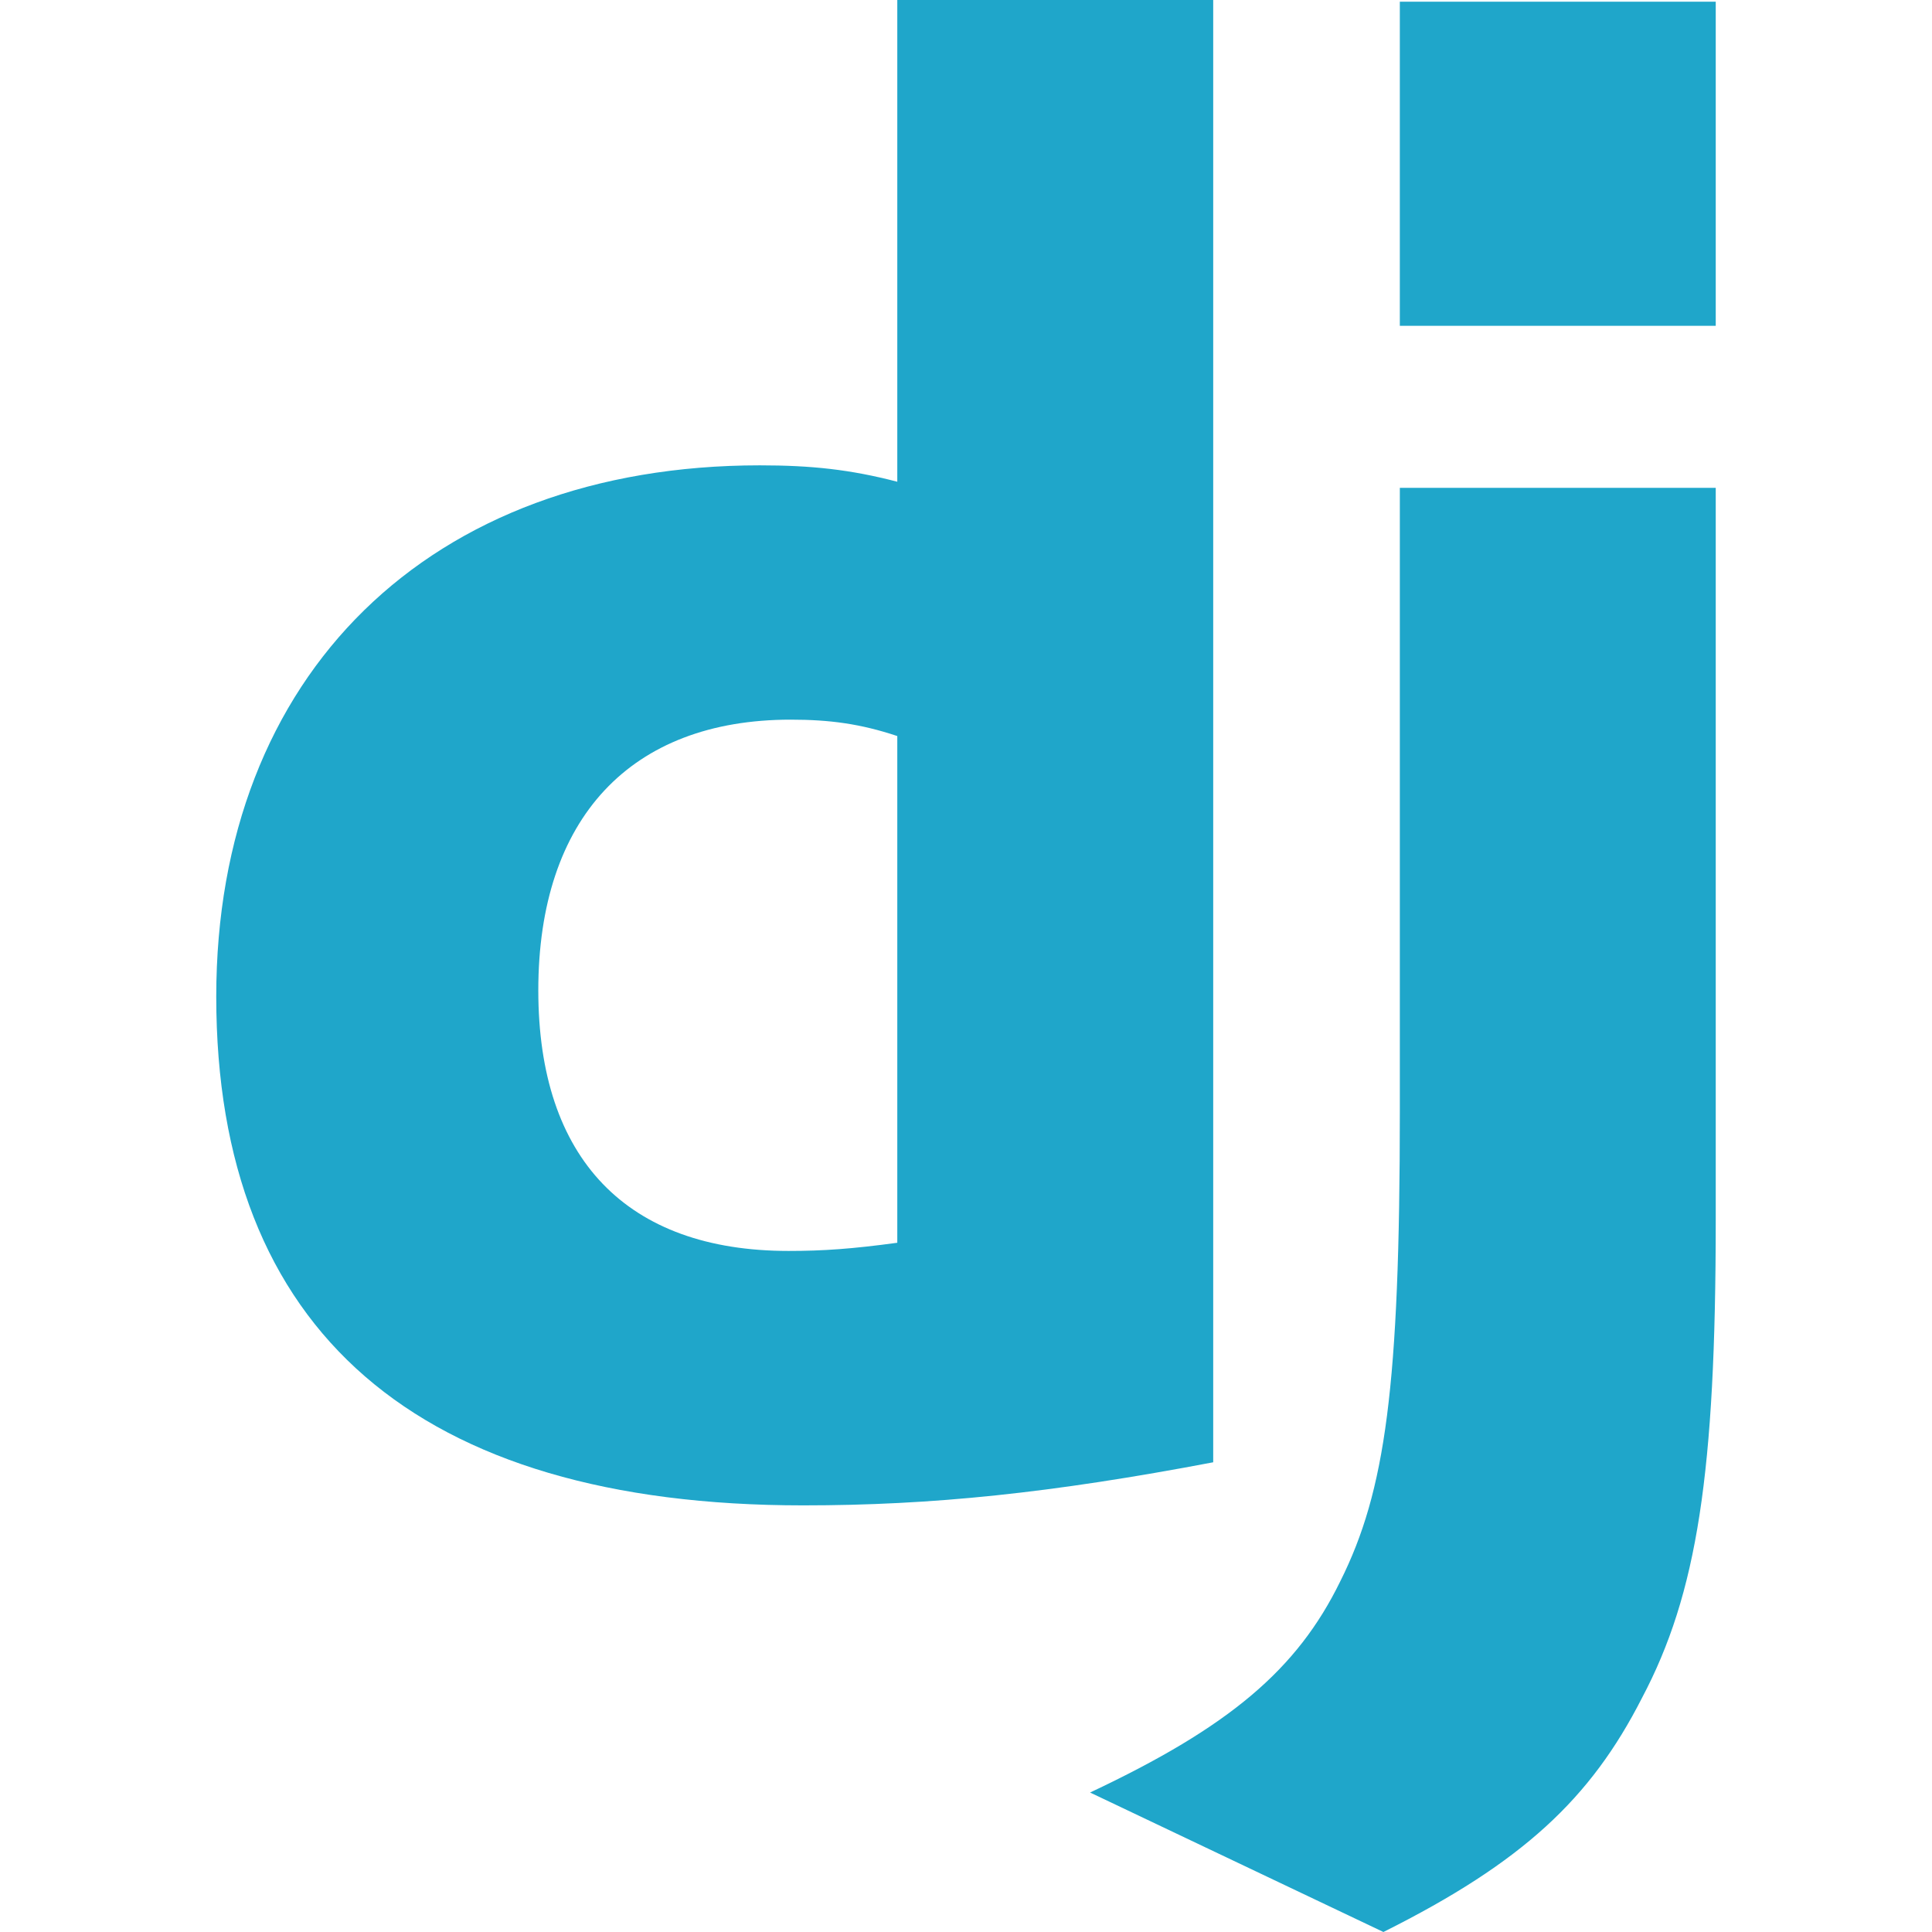
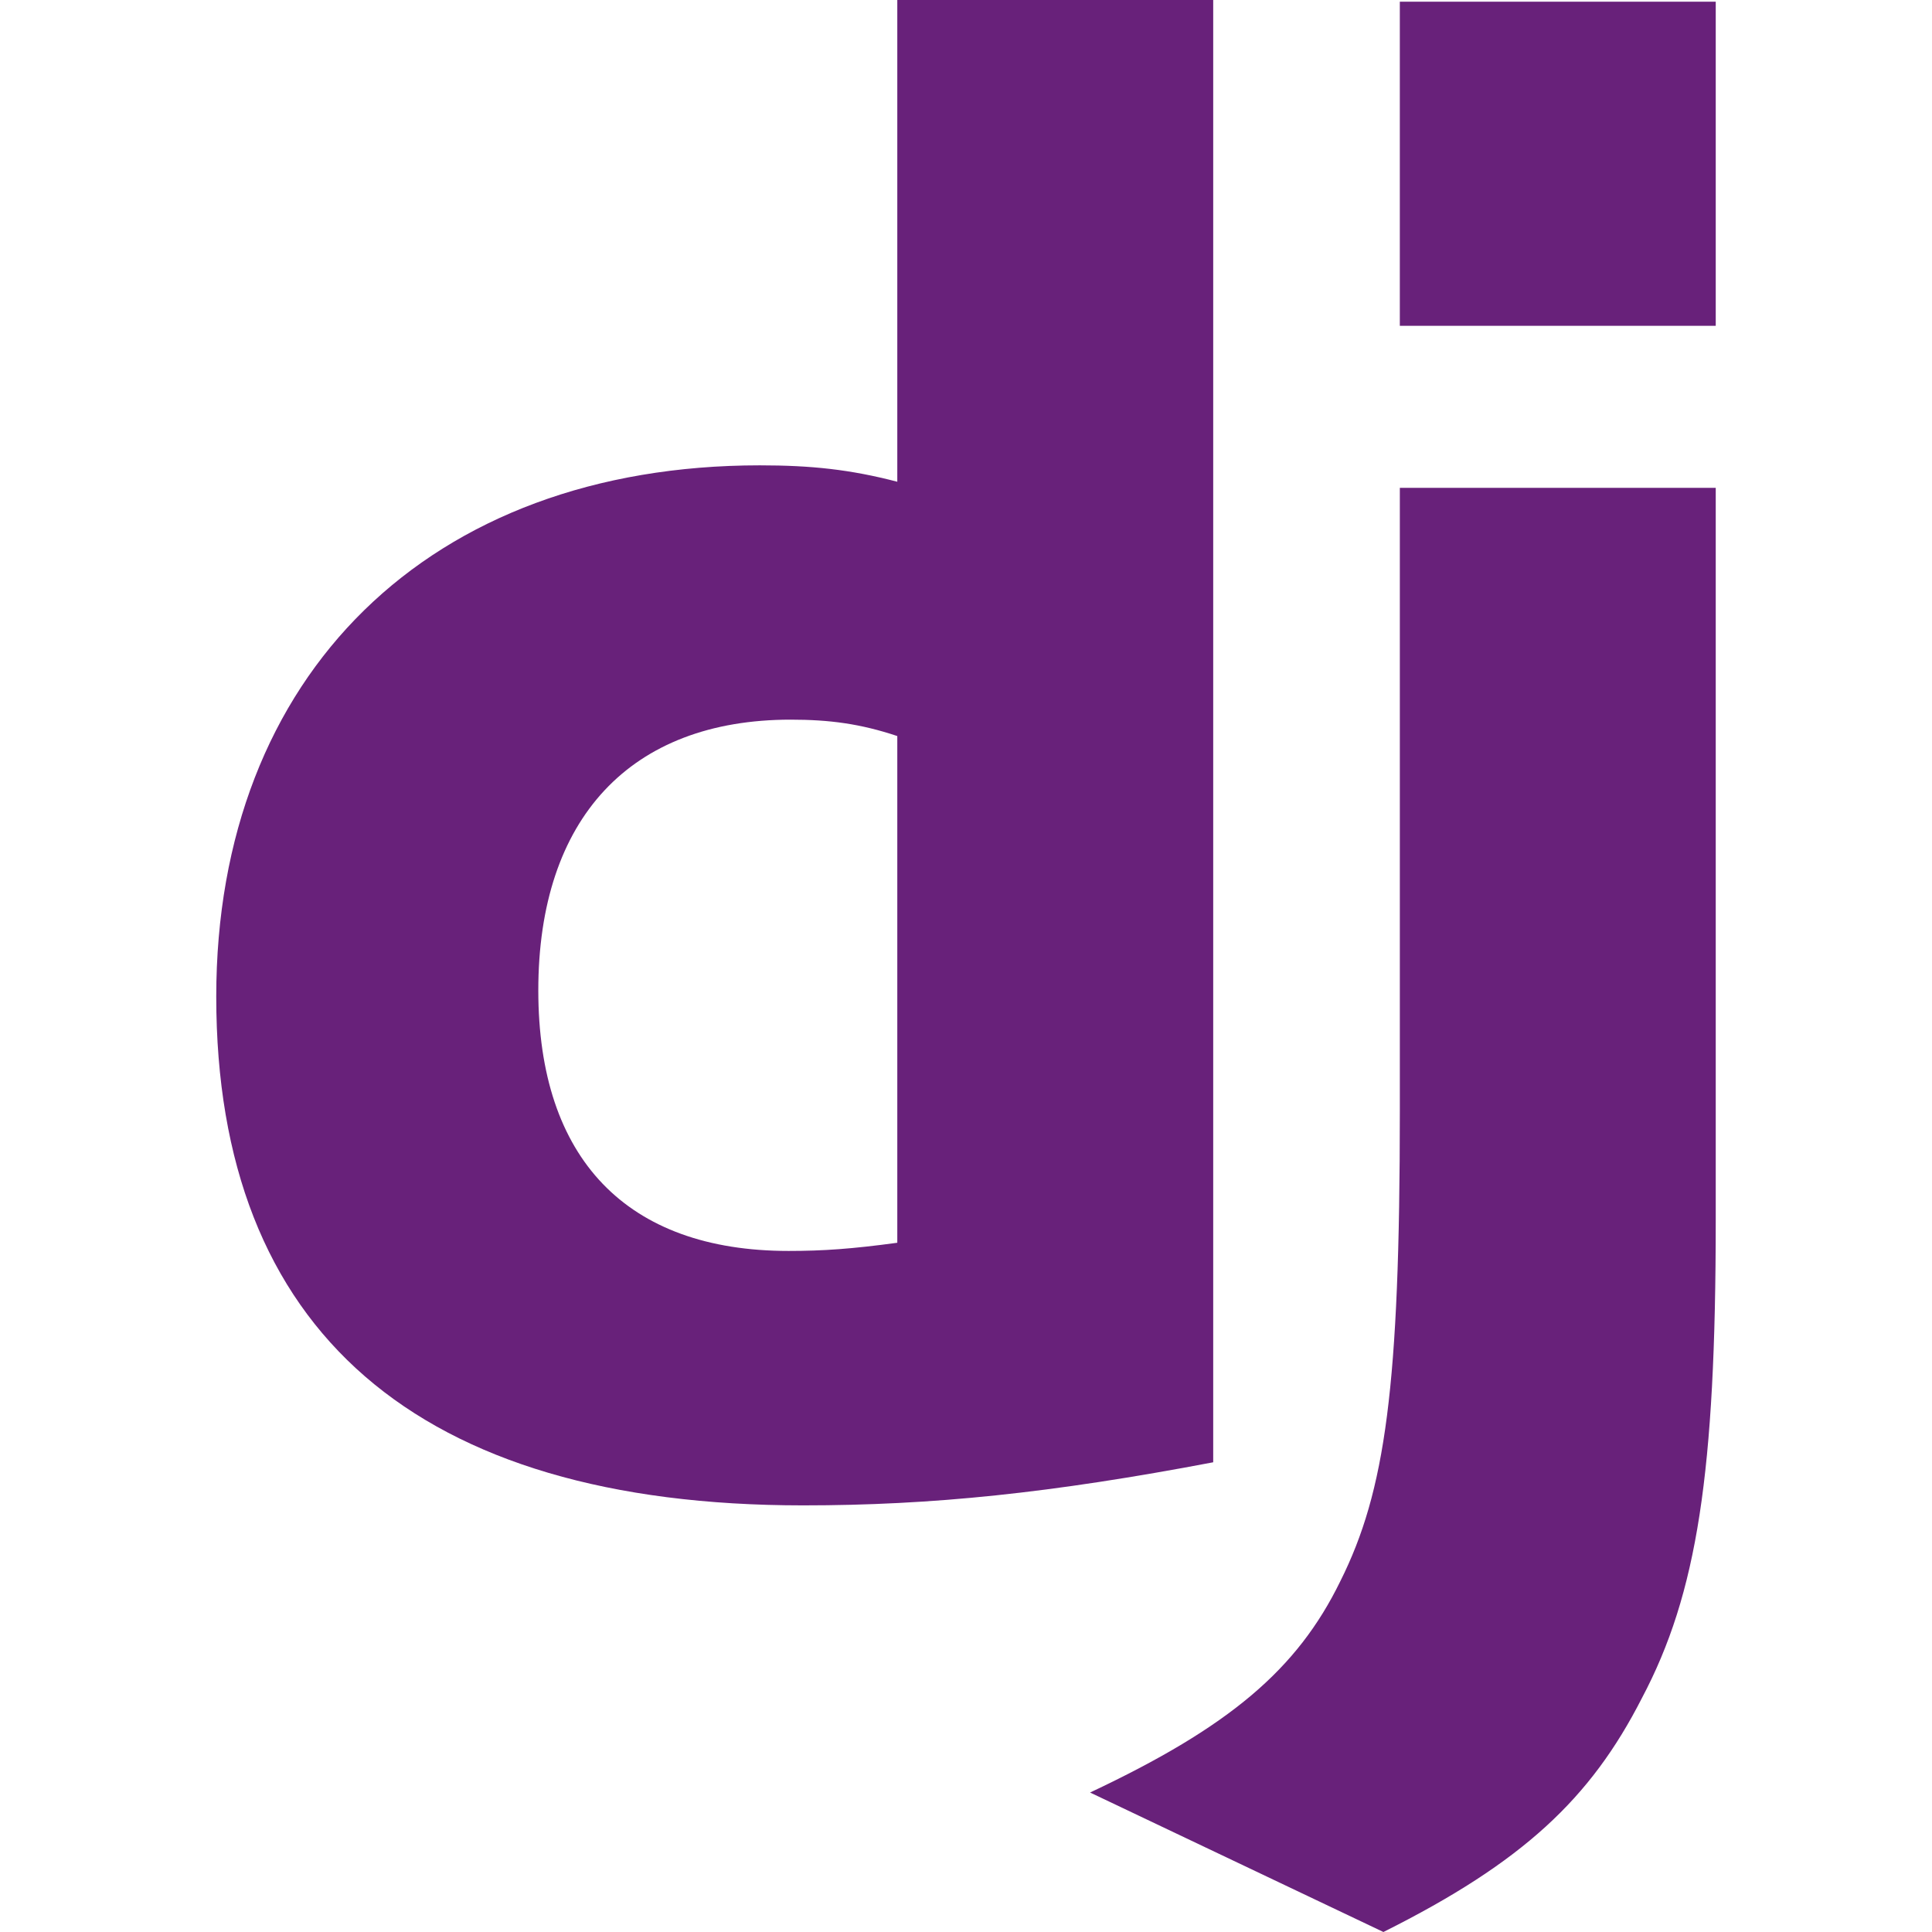
- <svg xmlns="http://www.w3.org/2000/svg" version="1.0" viewBox="0 0 128 128" fill="#1fa6ca">
+ <svg xmlns="http://www.w3.org/2000/svg" version="1.0" viewBox="0 0 128 128" fill="#68217a">
  <path d="M59.448 0h20.93v96.88c-10.737 2.04-18.62 2.855-27.181 2.855-25.551-.001-38.87-11.551-38.87-33.705 0-21.338 14.135-35.2 36.015-35.2 3.398 0 5.98.272 9.106 1.087zm0 48.765c-2.446-.815-4.485-1.086-7.067-1.086-10.6 0-16.717 6.523-16.717 17.939 0 11.145 5.845 17.26 16.582 17.26 2.309 0 4.212-.136 7.202-.542z" />
  <path d="M113.672 32.321V80.84c0 16.717-1.224 24.735-4.893 31.666-3.398 6.661-7.883 10.873-17.124 15.494l-19.435-9.241c9.242-4.35 13.726-8.153 16.58-14 2.99-5.979 3.943-12.91 3.943-31.122V32.321zM92.742.111h20.93v21.474h-20.93z" />
</svg>
